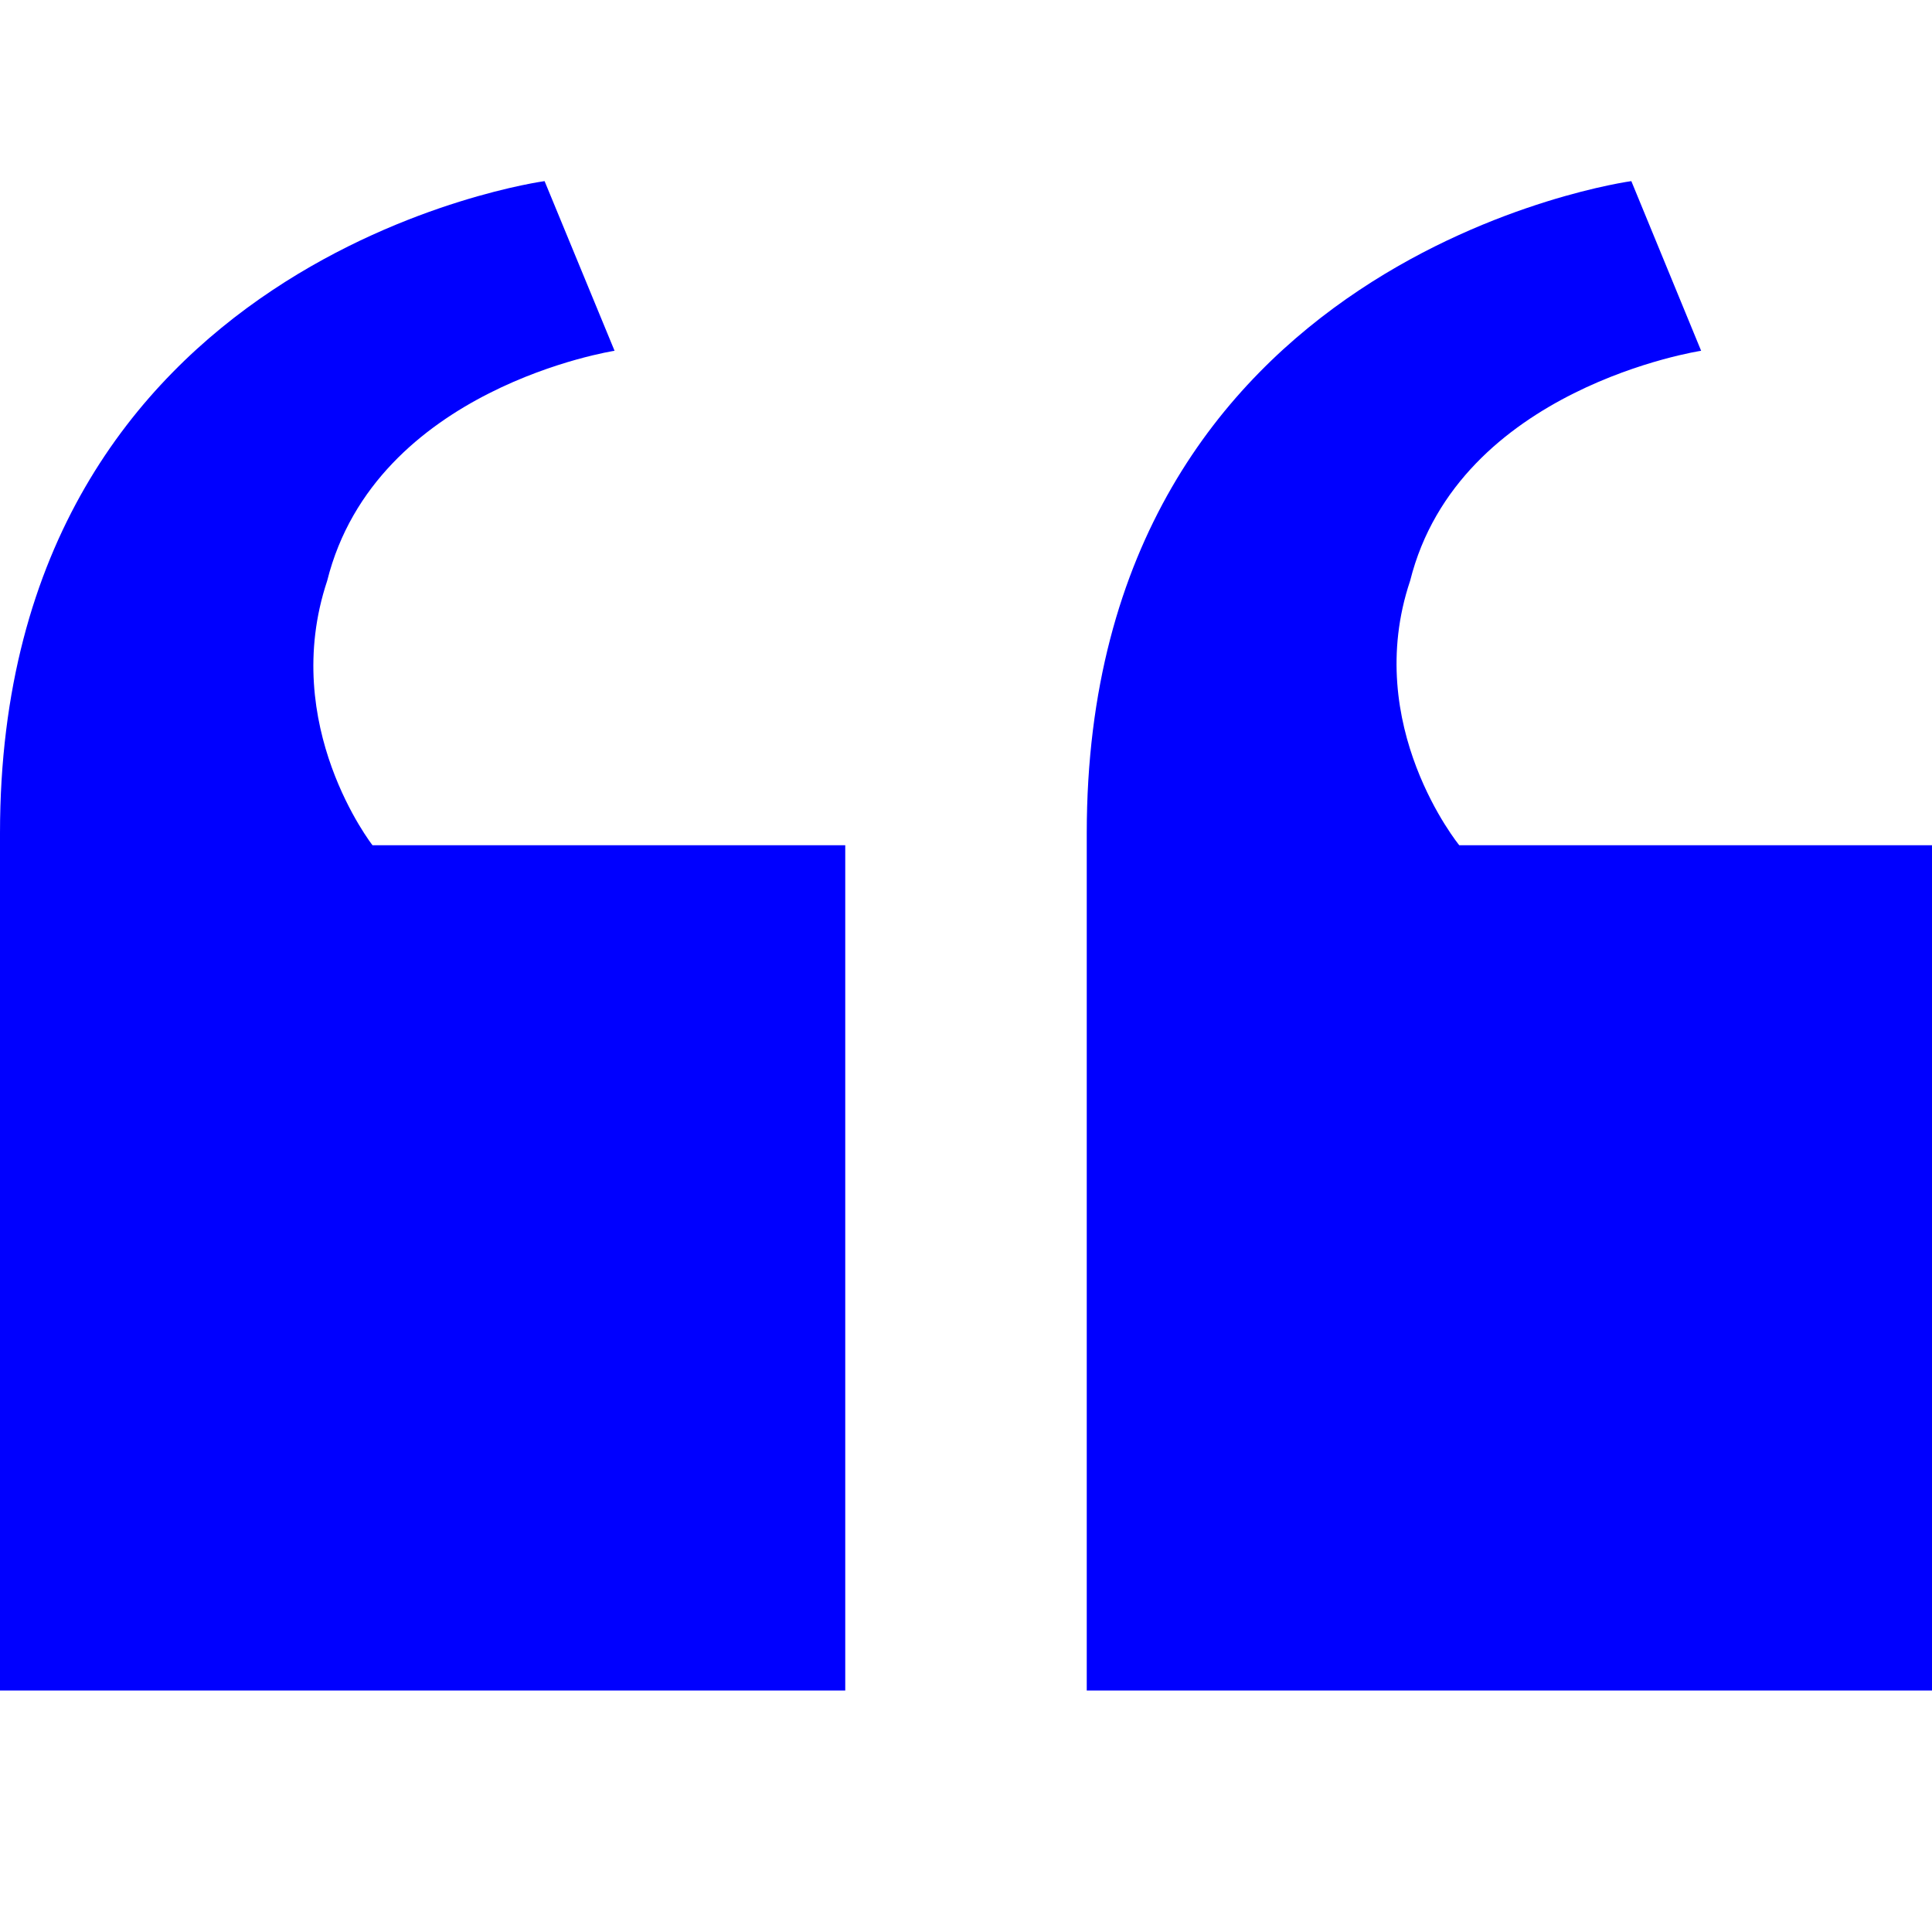
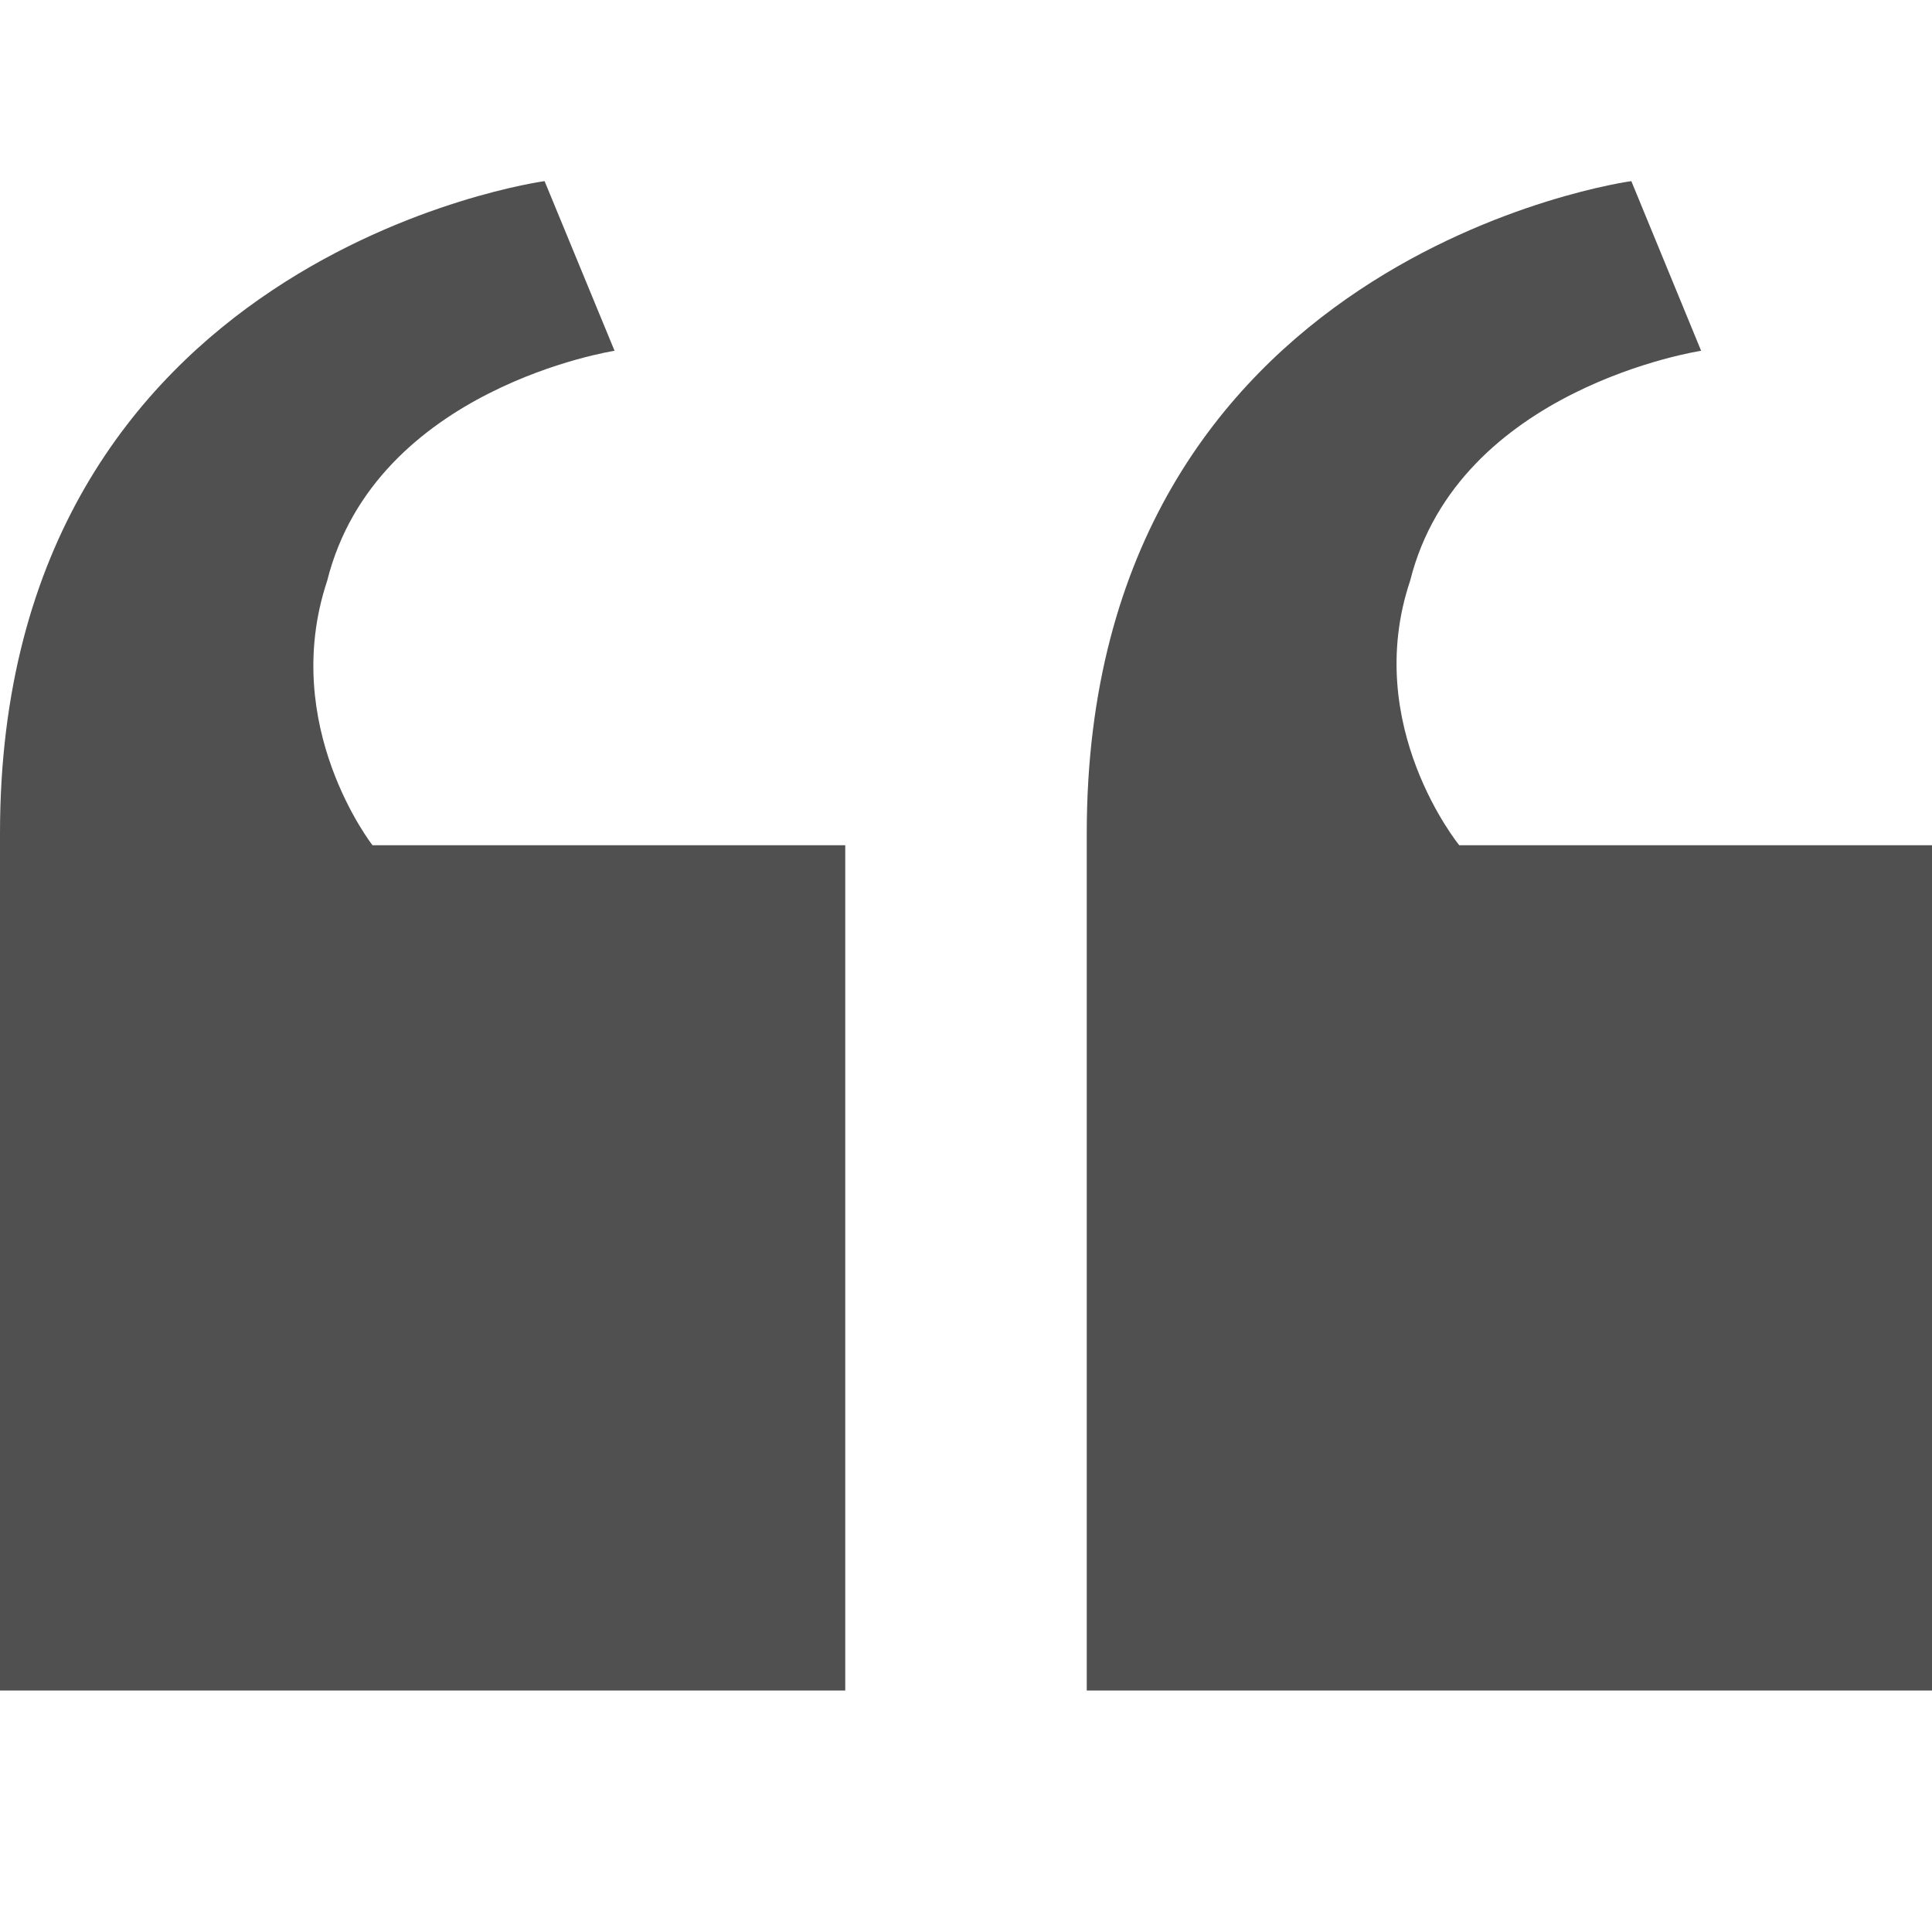
- <svg xmlns="http://www.w3.org/2000/svg" version="1.1" width="16" height="16" viewBox="0 0 32 32" fill="blue">
+ <svg xmlns="http://www.w3.org/2000/svg" version="1.1" width="16" height="16" viewBox="0 0 32 32" fill="#505050">
  <path d="m9.02 3s-9.02 1.22-9.02 10.8v14.2h14v-14h-7.83s-1.55-1.98-.751-4.38c.801-3.2            4.76-3.81 4.76-3.81zm18 0s-9.02 1.22-9.02            10.8v14.2h14v-14h-7.83s-1.62-1.98-.814-4.38c.801-3.2 4.82-3.81 4.82-3.81z" />
</svg>
